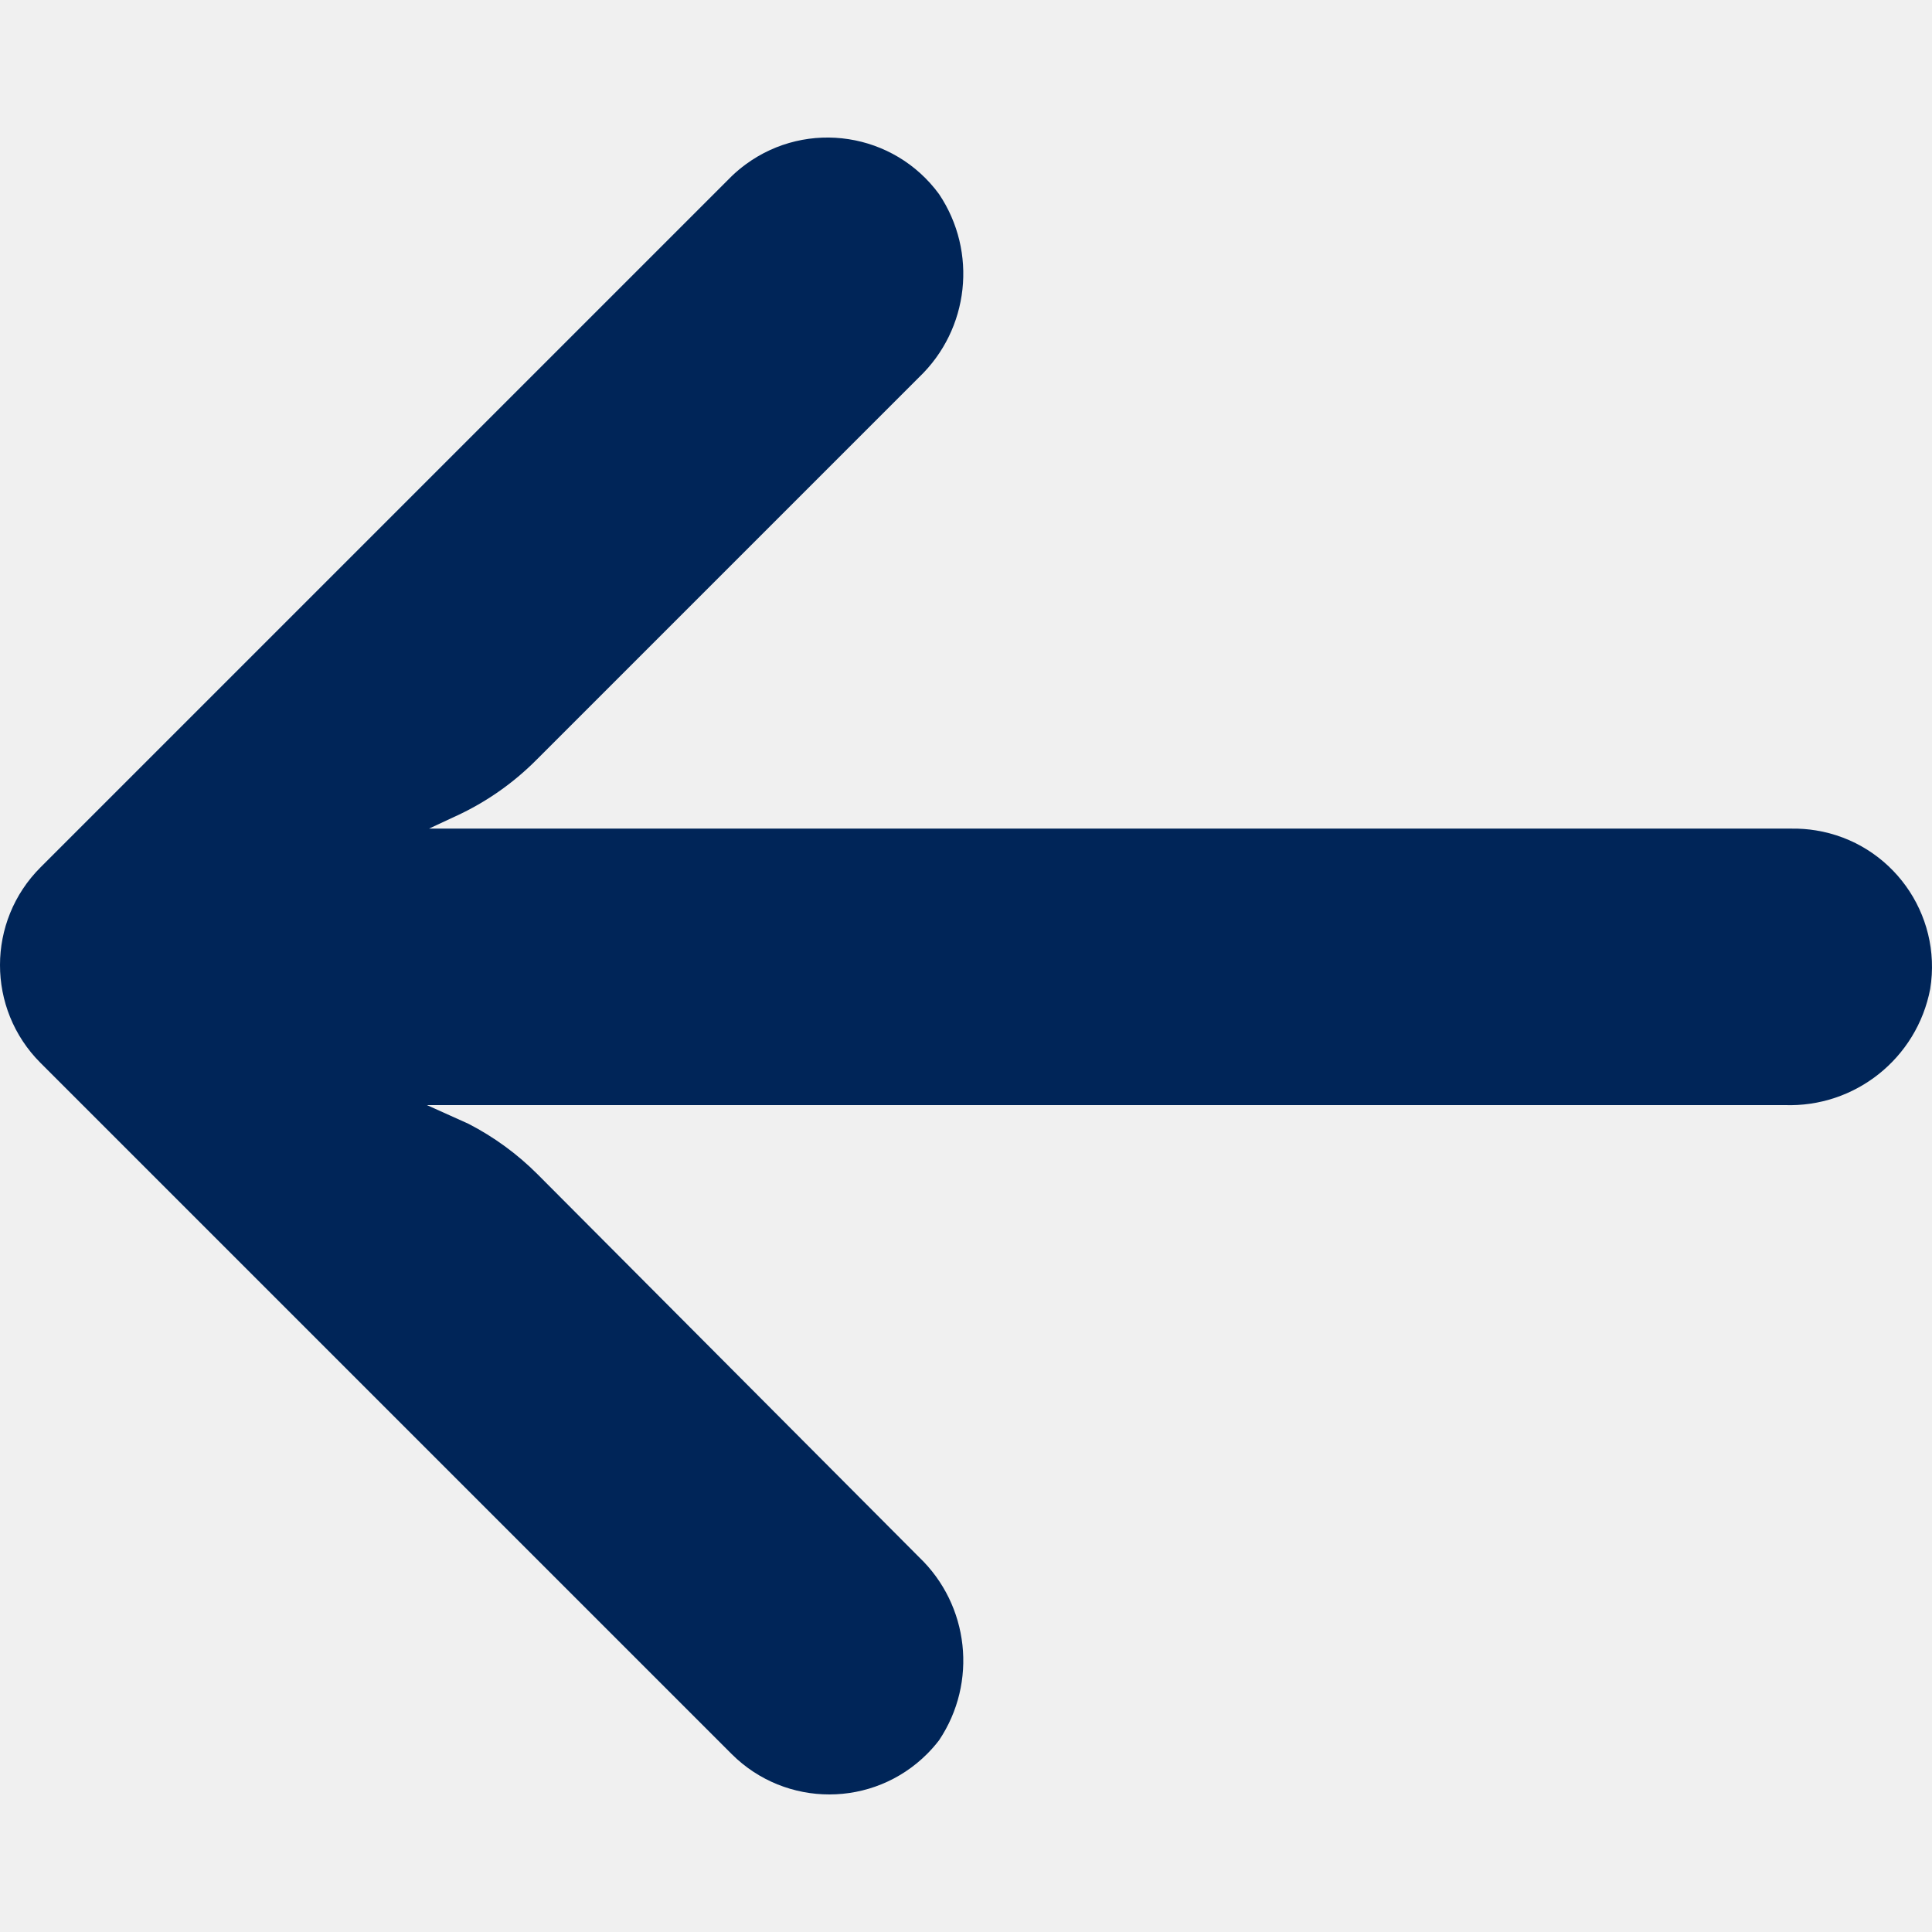
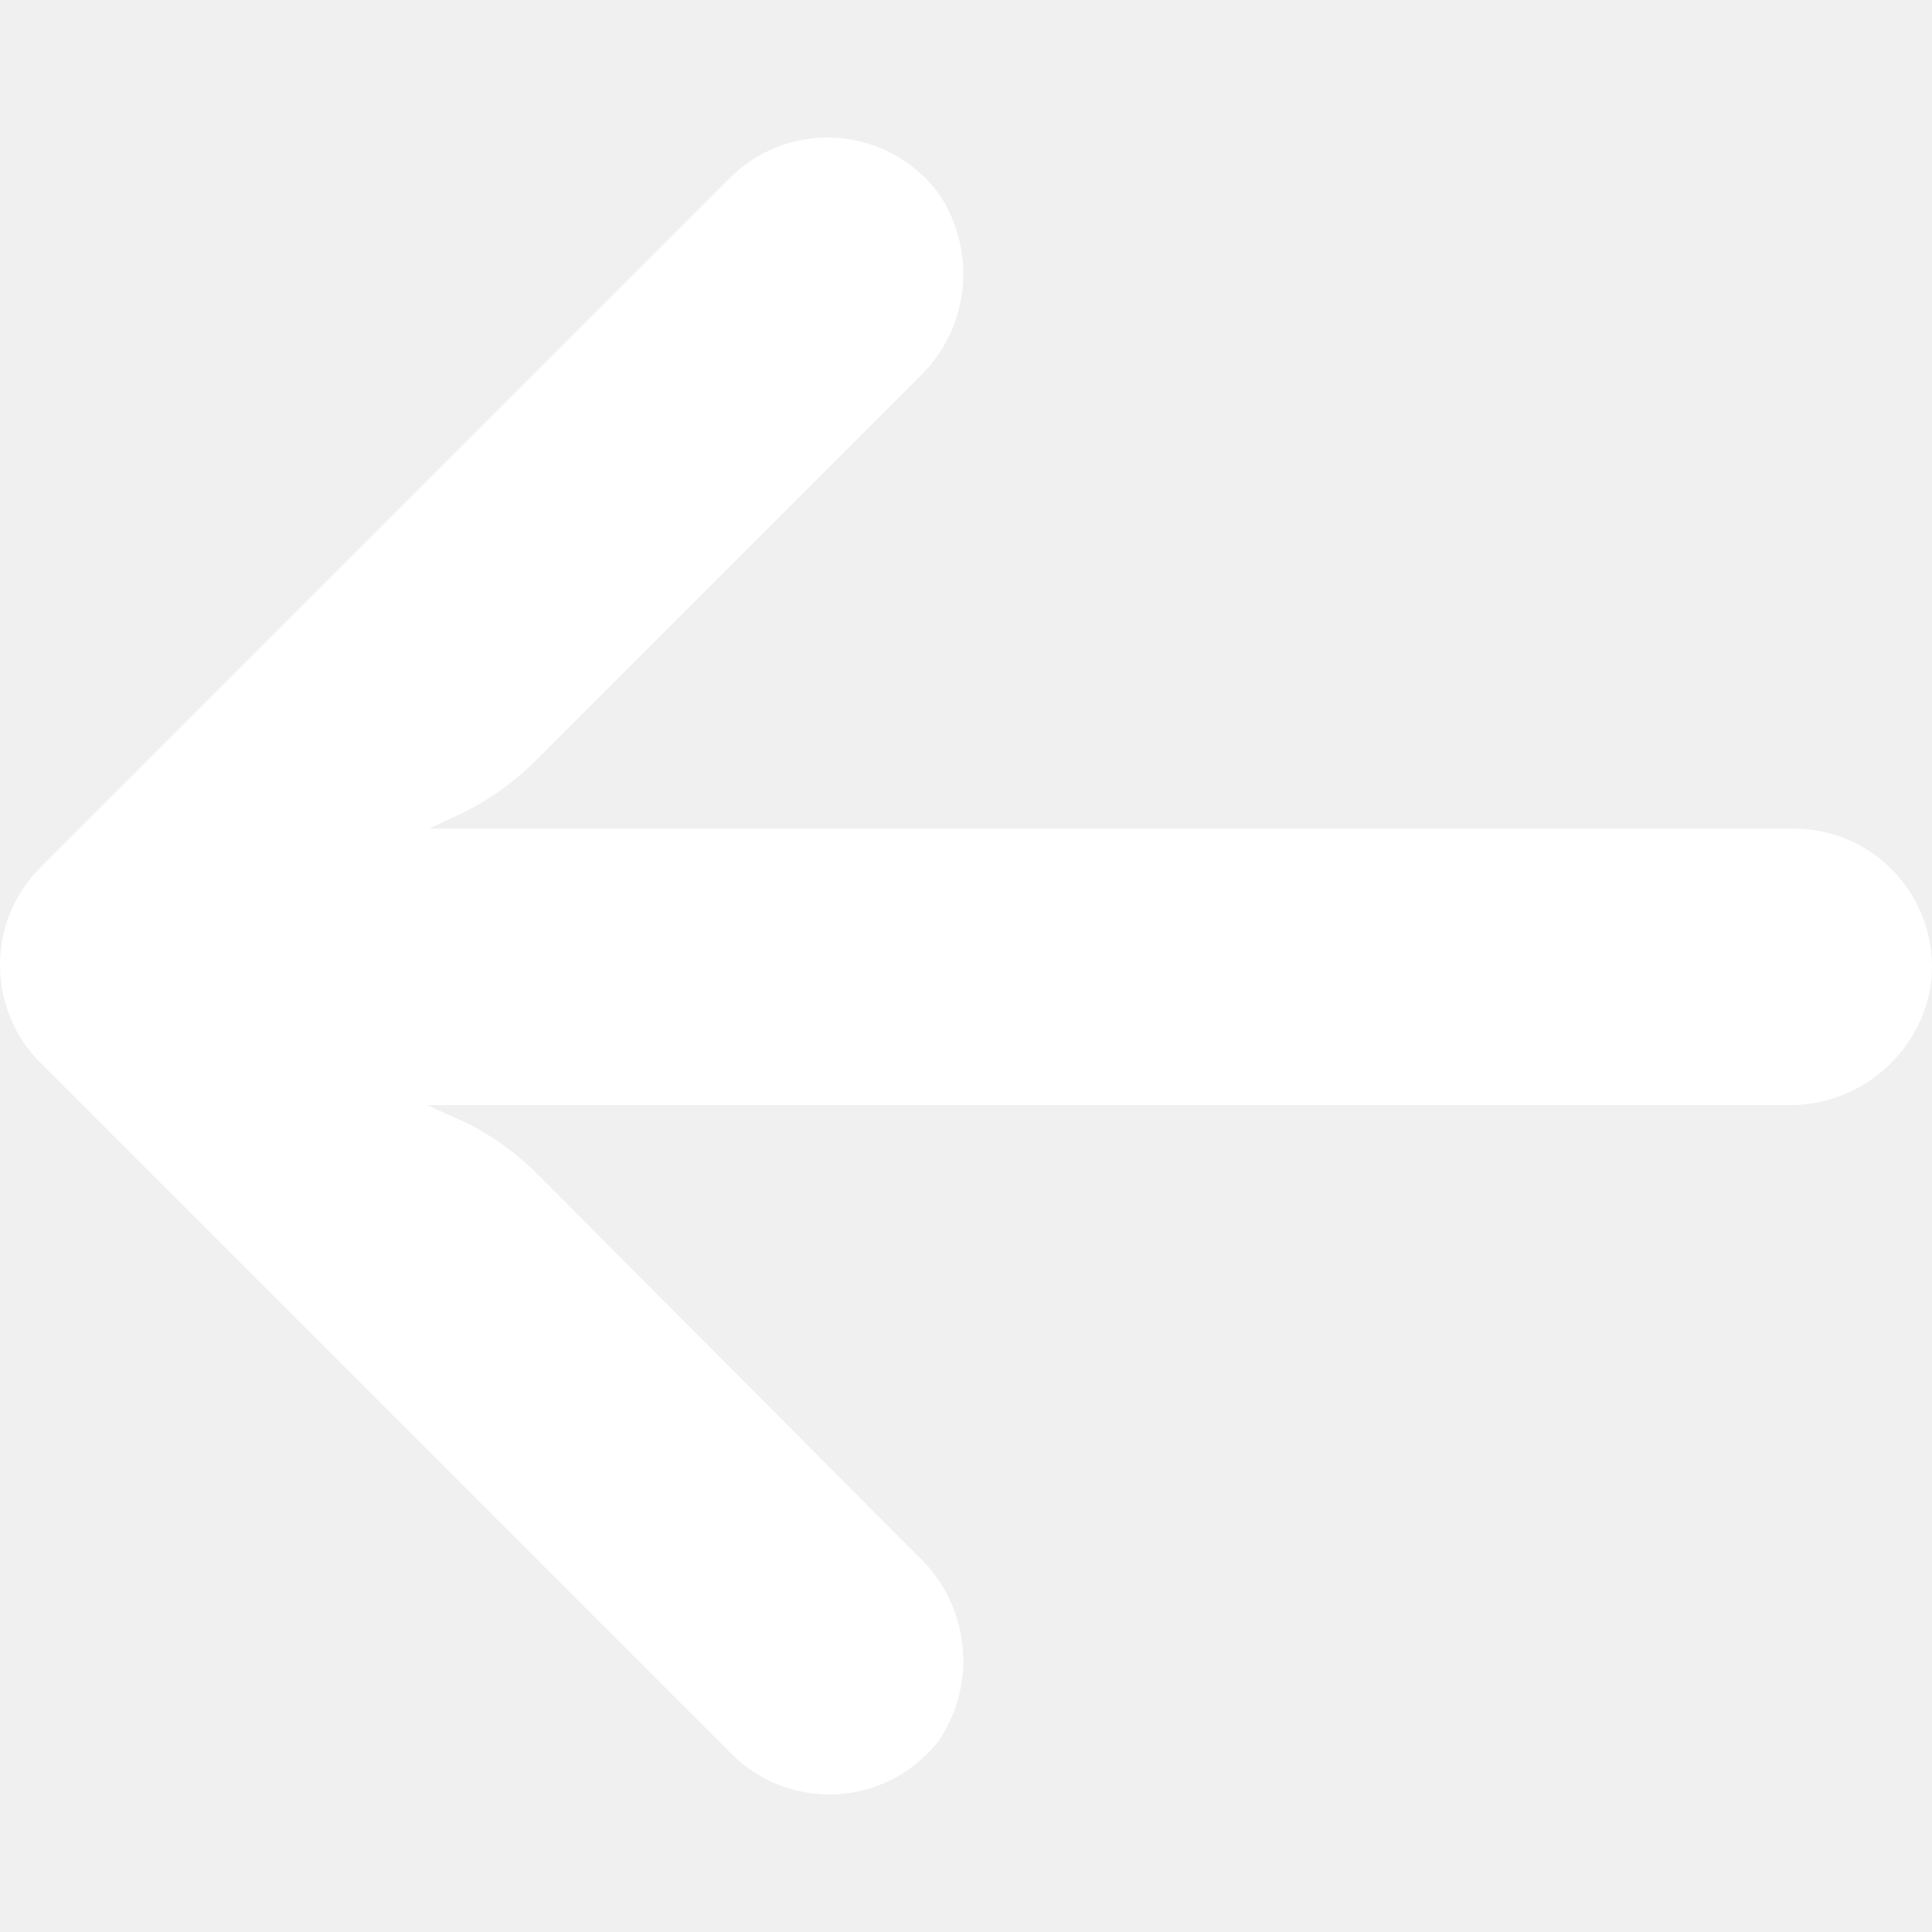
- <svg xmlns="http://www.w3.org/2000/svg" version="1.1" id="Capa_1" x="0px" y="0px" fill="#002558" viewBox="0 0 447.243 447.243" style="enable-background:new 0 0 447.243 447.243;" xml:space="preserve">
+ <svg xmlns="http://www.w3.org/2000/svg" version="1.1" id="Capa_1" x="0px" y="0px" fill="white" viewBox="0 0 447.243 447.243" style="enable-background:new 0 0 447.243 447.243;" xml:space="preserve">
  <g>
    <g>
      <path d="M420.361,192.229c-1.83-0.297-3.682-0.434-5.535-0.41H99.305l6.88-3.2c6.725-3.183,12.843-7.515,18.08-12.8l88.48-88.48    c11.653-11.124,13.611-29.019,4.64-42.4c-10.441-14.259-30.464-17.355-44.724-6.914c-1.152,0.844-2.247,1.764-3.276,2.754    l-160,160C-3.119,213.269-3.13,233.53,9.36,246.034c0.008,0.008,0.017,0.017,0.025,0.025l160,160    c12.514,12.479,32.775,12.451,45.255-0.063c0.982-0.985,1.899-2.033,2.745-3.137c8.971-13.381,7.013-31.276-4.64-42.4    l-88.32-88.64c-4.695-4.7-10.093-8.641-16-11.68l-9.6-4.32h314.24c16.347,0.607,30.689-10.812,33.76-26.88    C449.654,211.494,437.806,195.059,420.361,192.229z" />
    </g>
  </g>
  <g>
	</g>
  <g>
	</g>
  <g>
	</g>
  <g>
	</g>
  <g>
	</g>
  <g>
	</g>
  <g>
	</g>
  <g>
	</g>
  <g>
	</g>
  <g>
	</g>
  <g>
	</g>
  <g>
	</g>
  <g>
	</g>
  <g>
	</g>
  <g>
	</g>
</svg>
